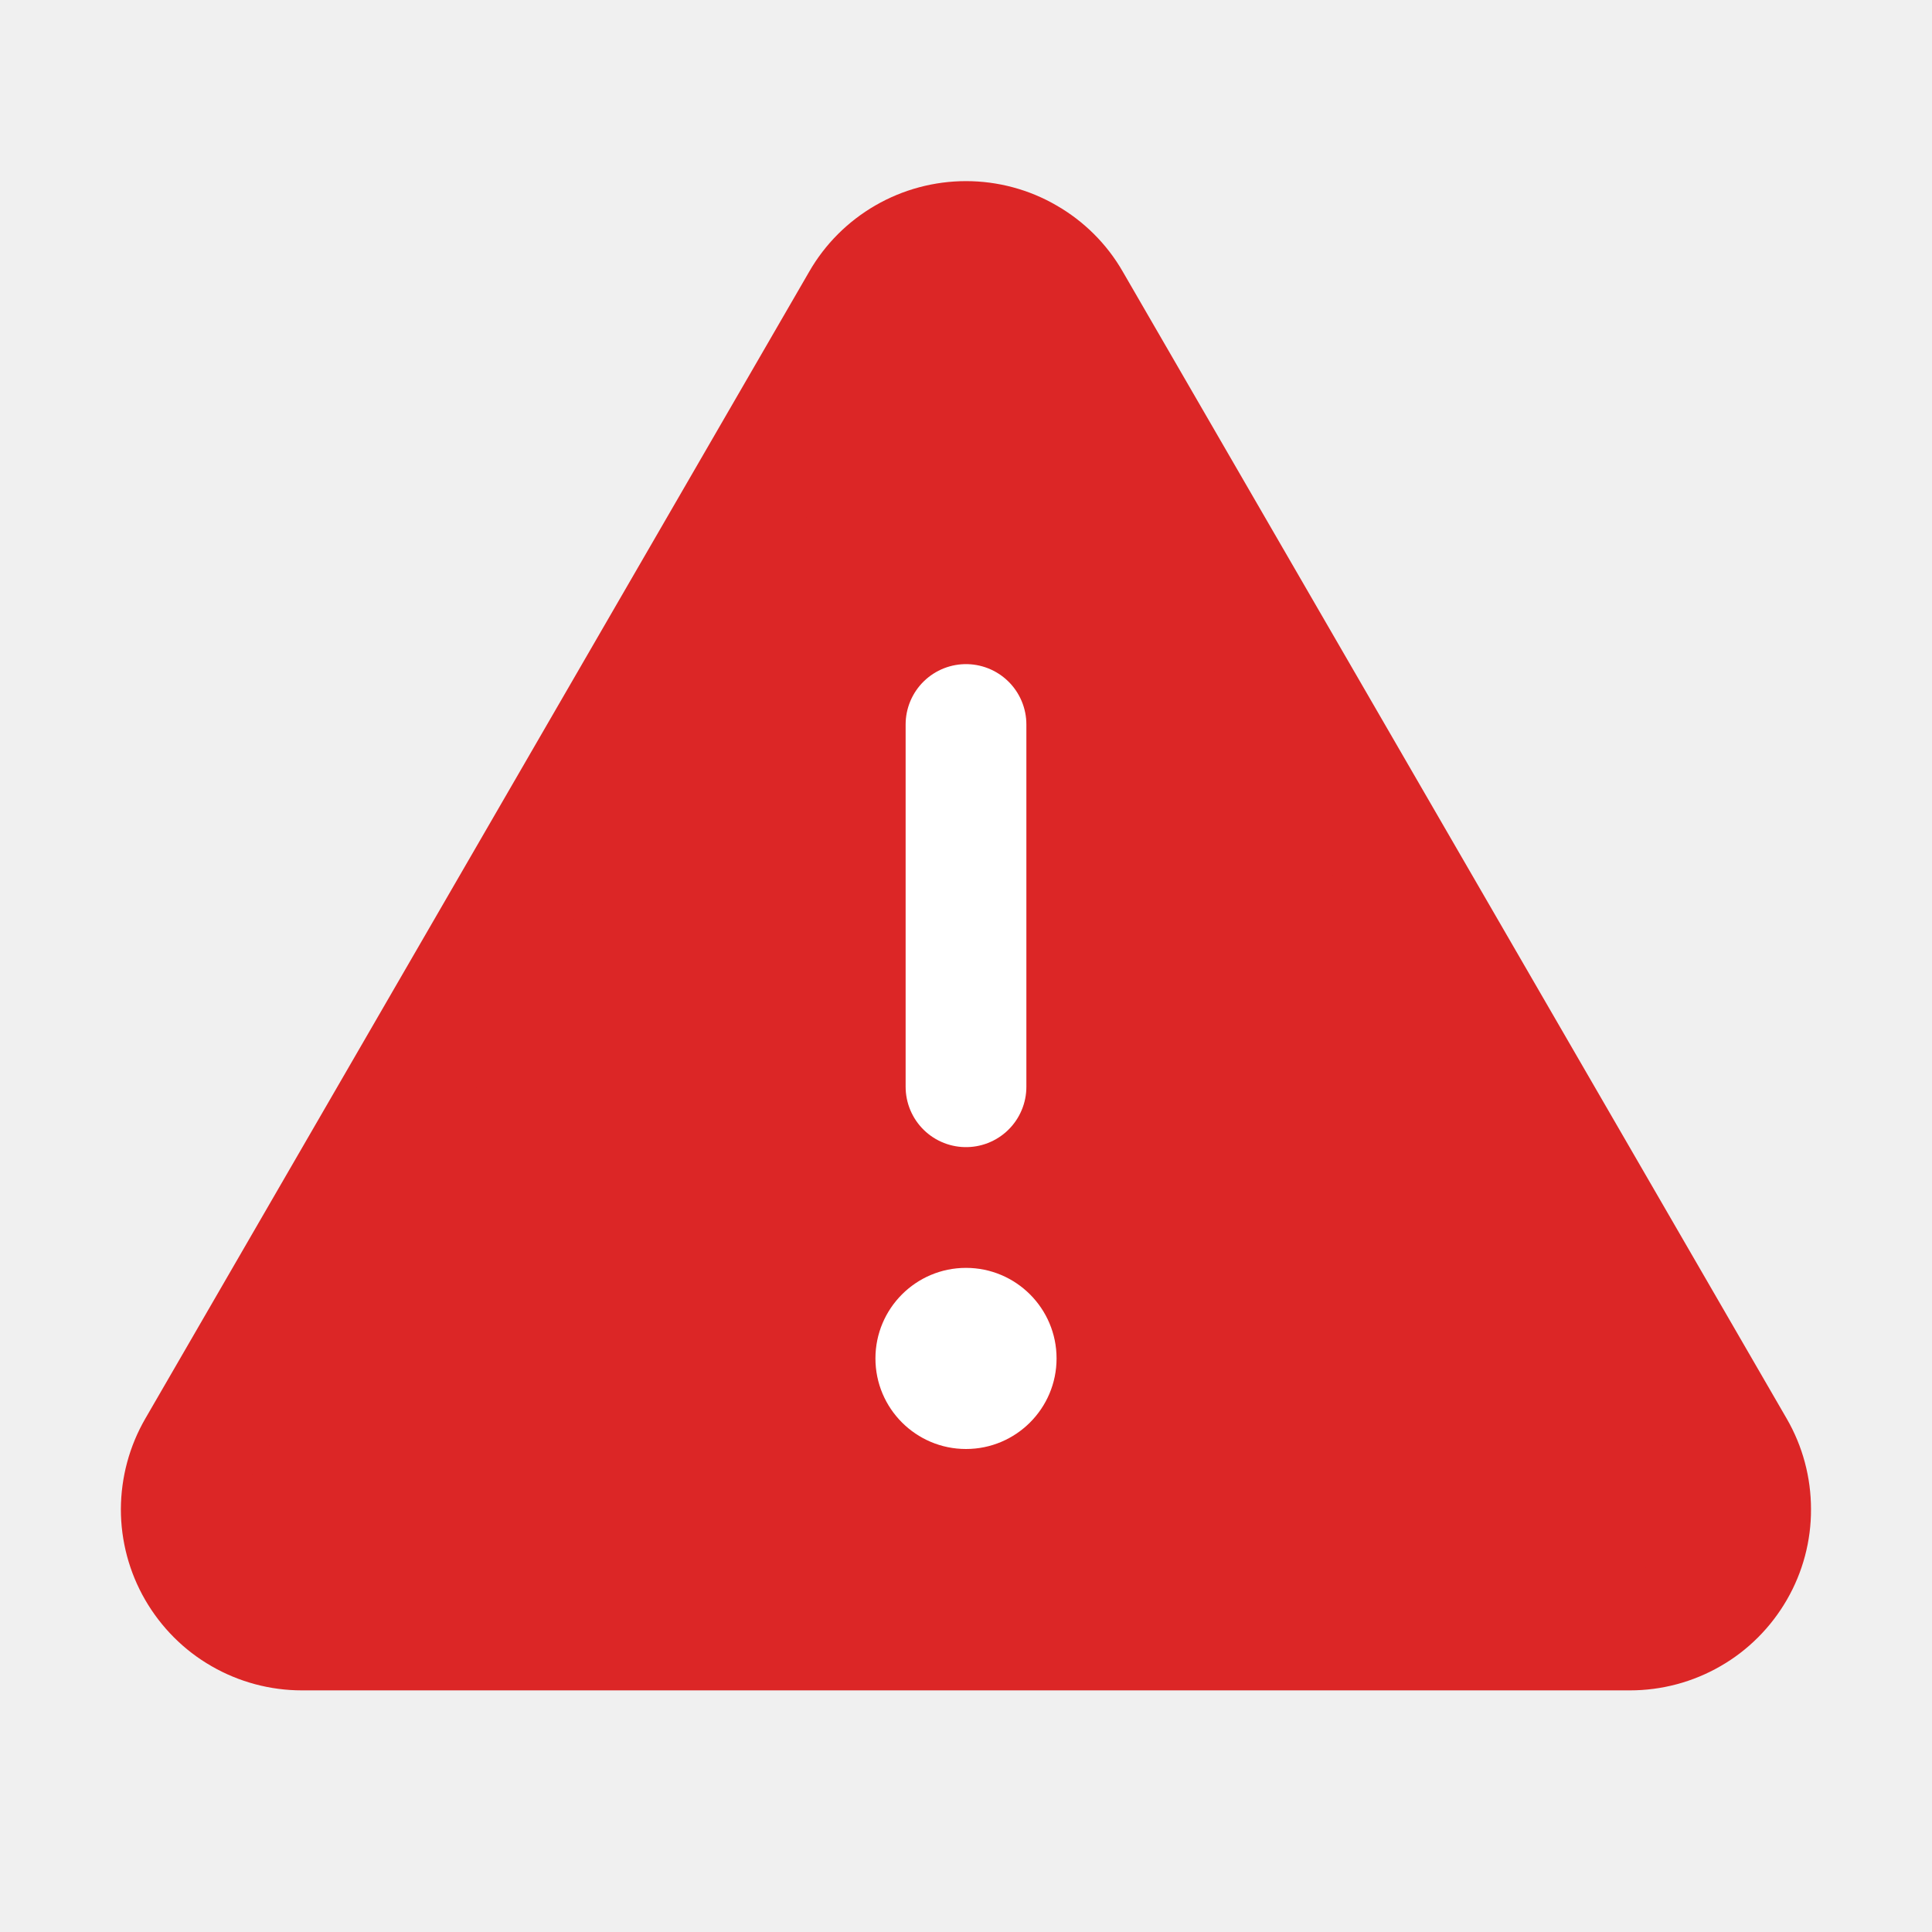
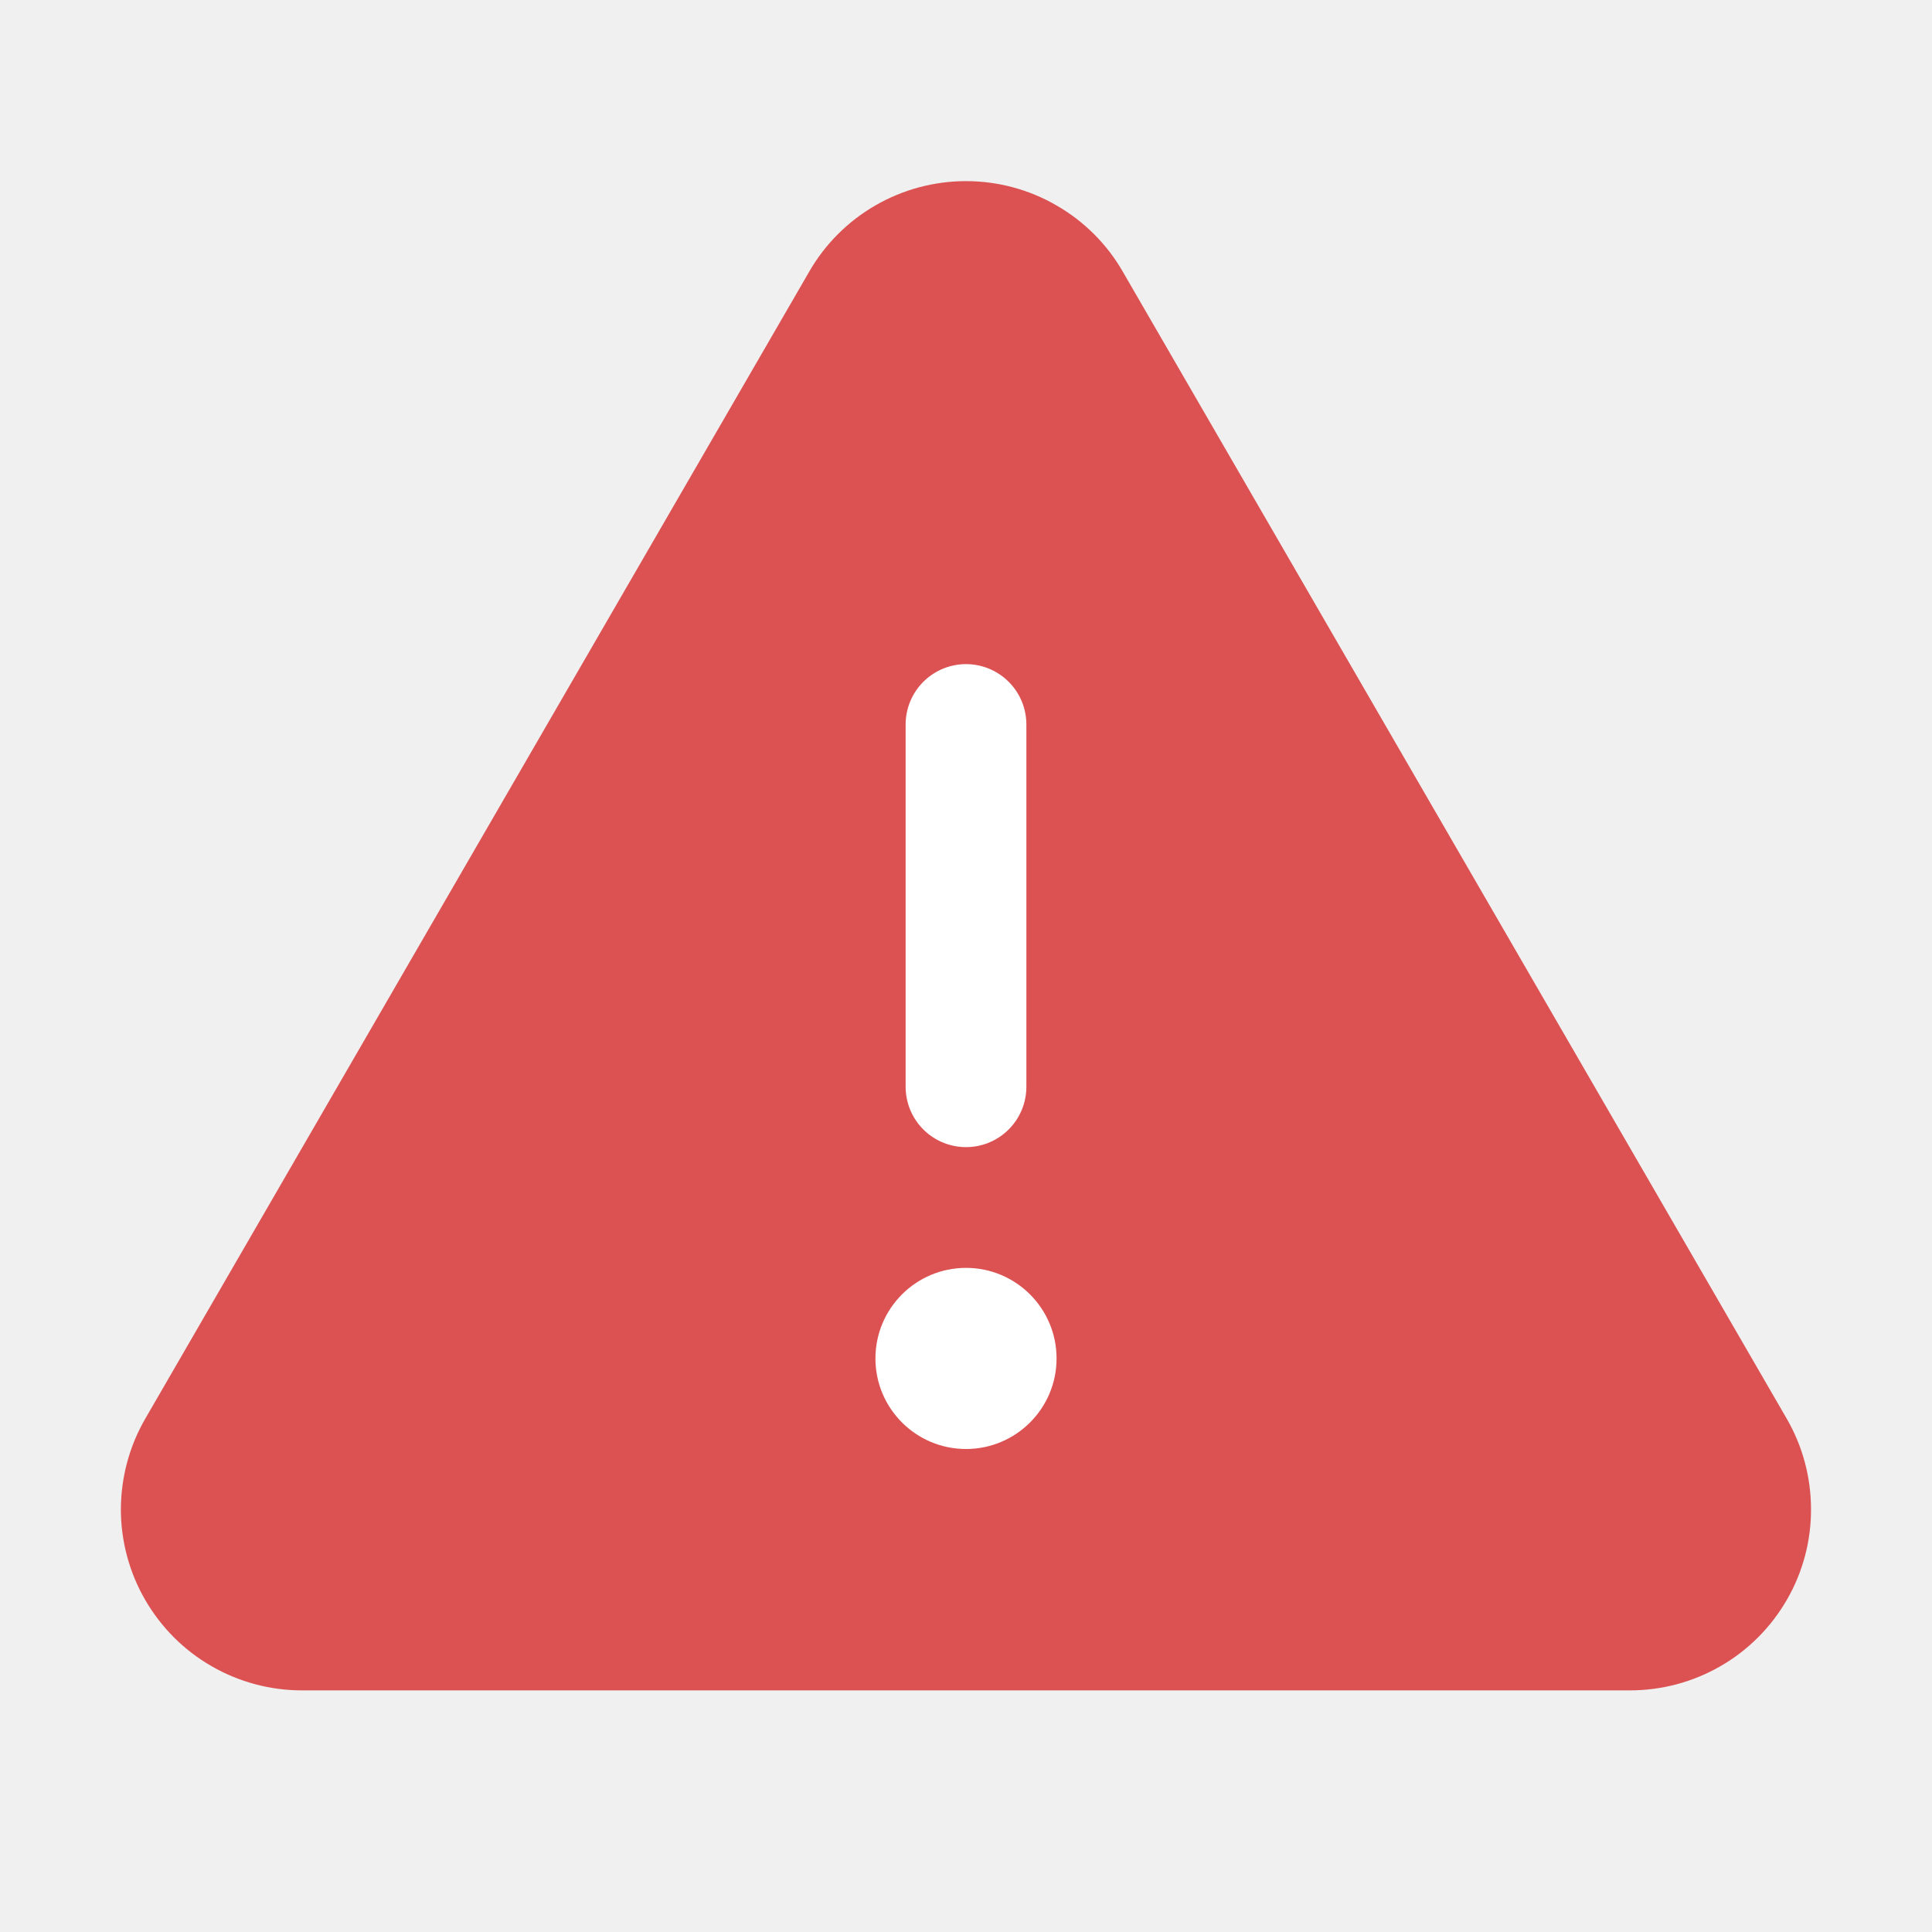
<svg xmlns="http://www.w3.org/2000/svg" viewBox="0 0 16 16" fill="none">
-   <path d="M7.135 2.499L1.636 11.999C1.548 12.151 1.502 12.323 1.501 12.499C1.501 12.674 1.547 12.847 1.635 12.999C1.723 13.151 1.849 13.278 2.001 13.365C2.153 13.453 2.326 13.499 2.501 13.499H13.498C13.674 13.499 13.847 13.453 13.999 13.365C14.151 13.278 14.277 13.151 14.365 12.999C14.453 12.847 14.499 12.674 14.498 12.499C14.498 12.323 14.452 12.151 14.364 11.999L8.865 2.499C8.778 2.347 8.651 2.221 8.499 2.134C8.348 2.046 8.175 2 8 2C7.825 2 7.652 2.046 7.5 2.134C7.349 2.221 7.222 2.347 7.135 2.499Z" fill="#DC2626" />
+   <path d="M7.135 2.499L1.636 11.999C1.548 12.151 1.502 12.323 1.501 12.499C1.501 12.674 1.547 12.847 1.635 12.999C1.723 13.151 1.849 13.278 2.001 13.365C2.153 13.453 2.326 13.499 2.501 13.499H13.498C13.674 13.499 13.847 13.453 13.999 13.365C14.151 13.278 14.277 13.151 14.365 12.999C14.453 12.847 14.499 12.674 14.498 12.499C14.498 12.323 14.452 12.151 14.364 11.999L8.865 2.499C8.778 2.347 8.651 2.221 8.499 2.134C8.348 2.046 8.175 2 8 2C7.825 2 7.652 2.046 7.5 2.134C7.349 2.221 7.222 2.347 7.135 2.499Z" fill="#DC5252" />
  <path d="M8 6V9" stroke="white" stroke-linecap="round" stroke-linejoin="round" />
-   <path d="M7.135 2.499L1.636 11.999C1.548 12.151 1.502 12.323 1.501 12.499C1.501 12.674 1.547 12.847 1.635 12.999C1.723 13.151 1.849 13.278 2.001 13.365C2.153 13.453 2.326 13.499 2.501 13.499H13.498C13.674 13.499 13.847 13.453 13.999 13.365C14.151 13.278 14.277 13.151 14.365 12.999C14.453 12.847 14.499 12.674 14.498 12.499C14.498 12.323 14.452 12.151 14.364 11.999L8.865 2.499C8.778 2.347 8.651 2.221 8.499 2.134C8.348 2.046 8.175 2 8 2C7.825 2 7.652 2.046 7.5 2.134C7.349 2.221 7.222 2.347 7.135 2.499V2.499Z" stroke="#DC2626" stroke-linecap="round" stroke-linejoin="round" />
+   <path d="M7.135 2.499L1.636 11.999C1.548 12.151 1.502 12.323 1.501 12.499C1.501 12.674 1.547 12.847 1.635 12.999C1.723 13.151 1.849 13.278 2.001 13.365C2.153 13.453 2.326 13.499 2.501 13.499H13.498C13.674 13.499 13.847 13.453 13.999 13.365C14.151 13.278 14.277 13.151 14.365 12.999C14.453 12.847 14.499 12.674 14.498 12.499C14.498 12.323 14.452 12.151 14.364 11.999L8.865 2.499C8.778 2.347 8.651 2.221 8.499 2.134C8.348 2.046 8.175 2 8 2C7.825 2 7.652 2.046 7.5 2.134C7.349 2.221 7.222 2.347 7.135 2.499V2.499Z" stroke="#DC5252" stroke-linecap="round" stroke-linejoin="round" />
  <path d="M8 12C8.414 12 8.75 11.664 8.75 11.25C8.75 10.836 8.414 10.5 8 10.5C7.586 10.5 7.25 10.836 7.25 11.25C7.25 11.664 7.586 12 8 12Z" fill="white" />
</svg>
